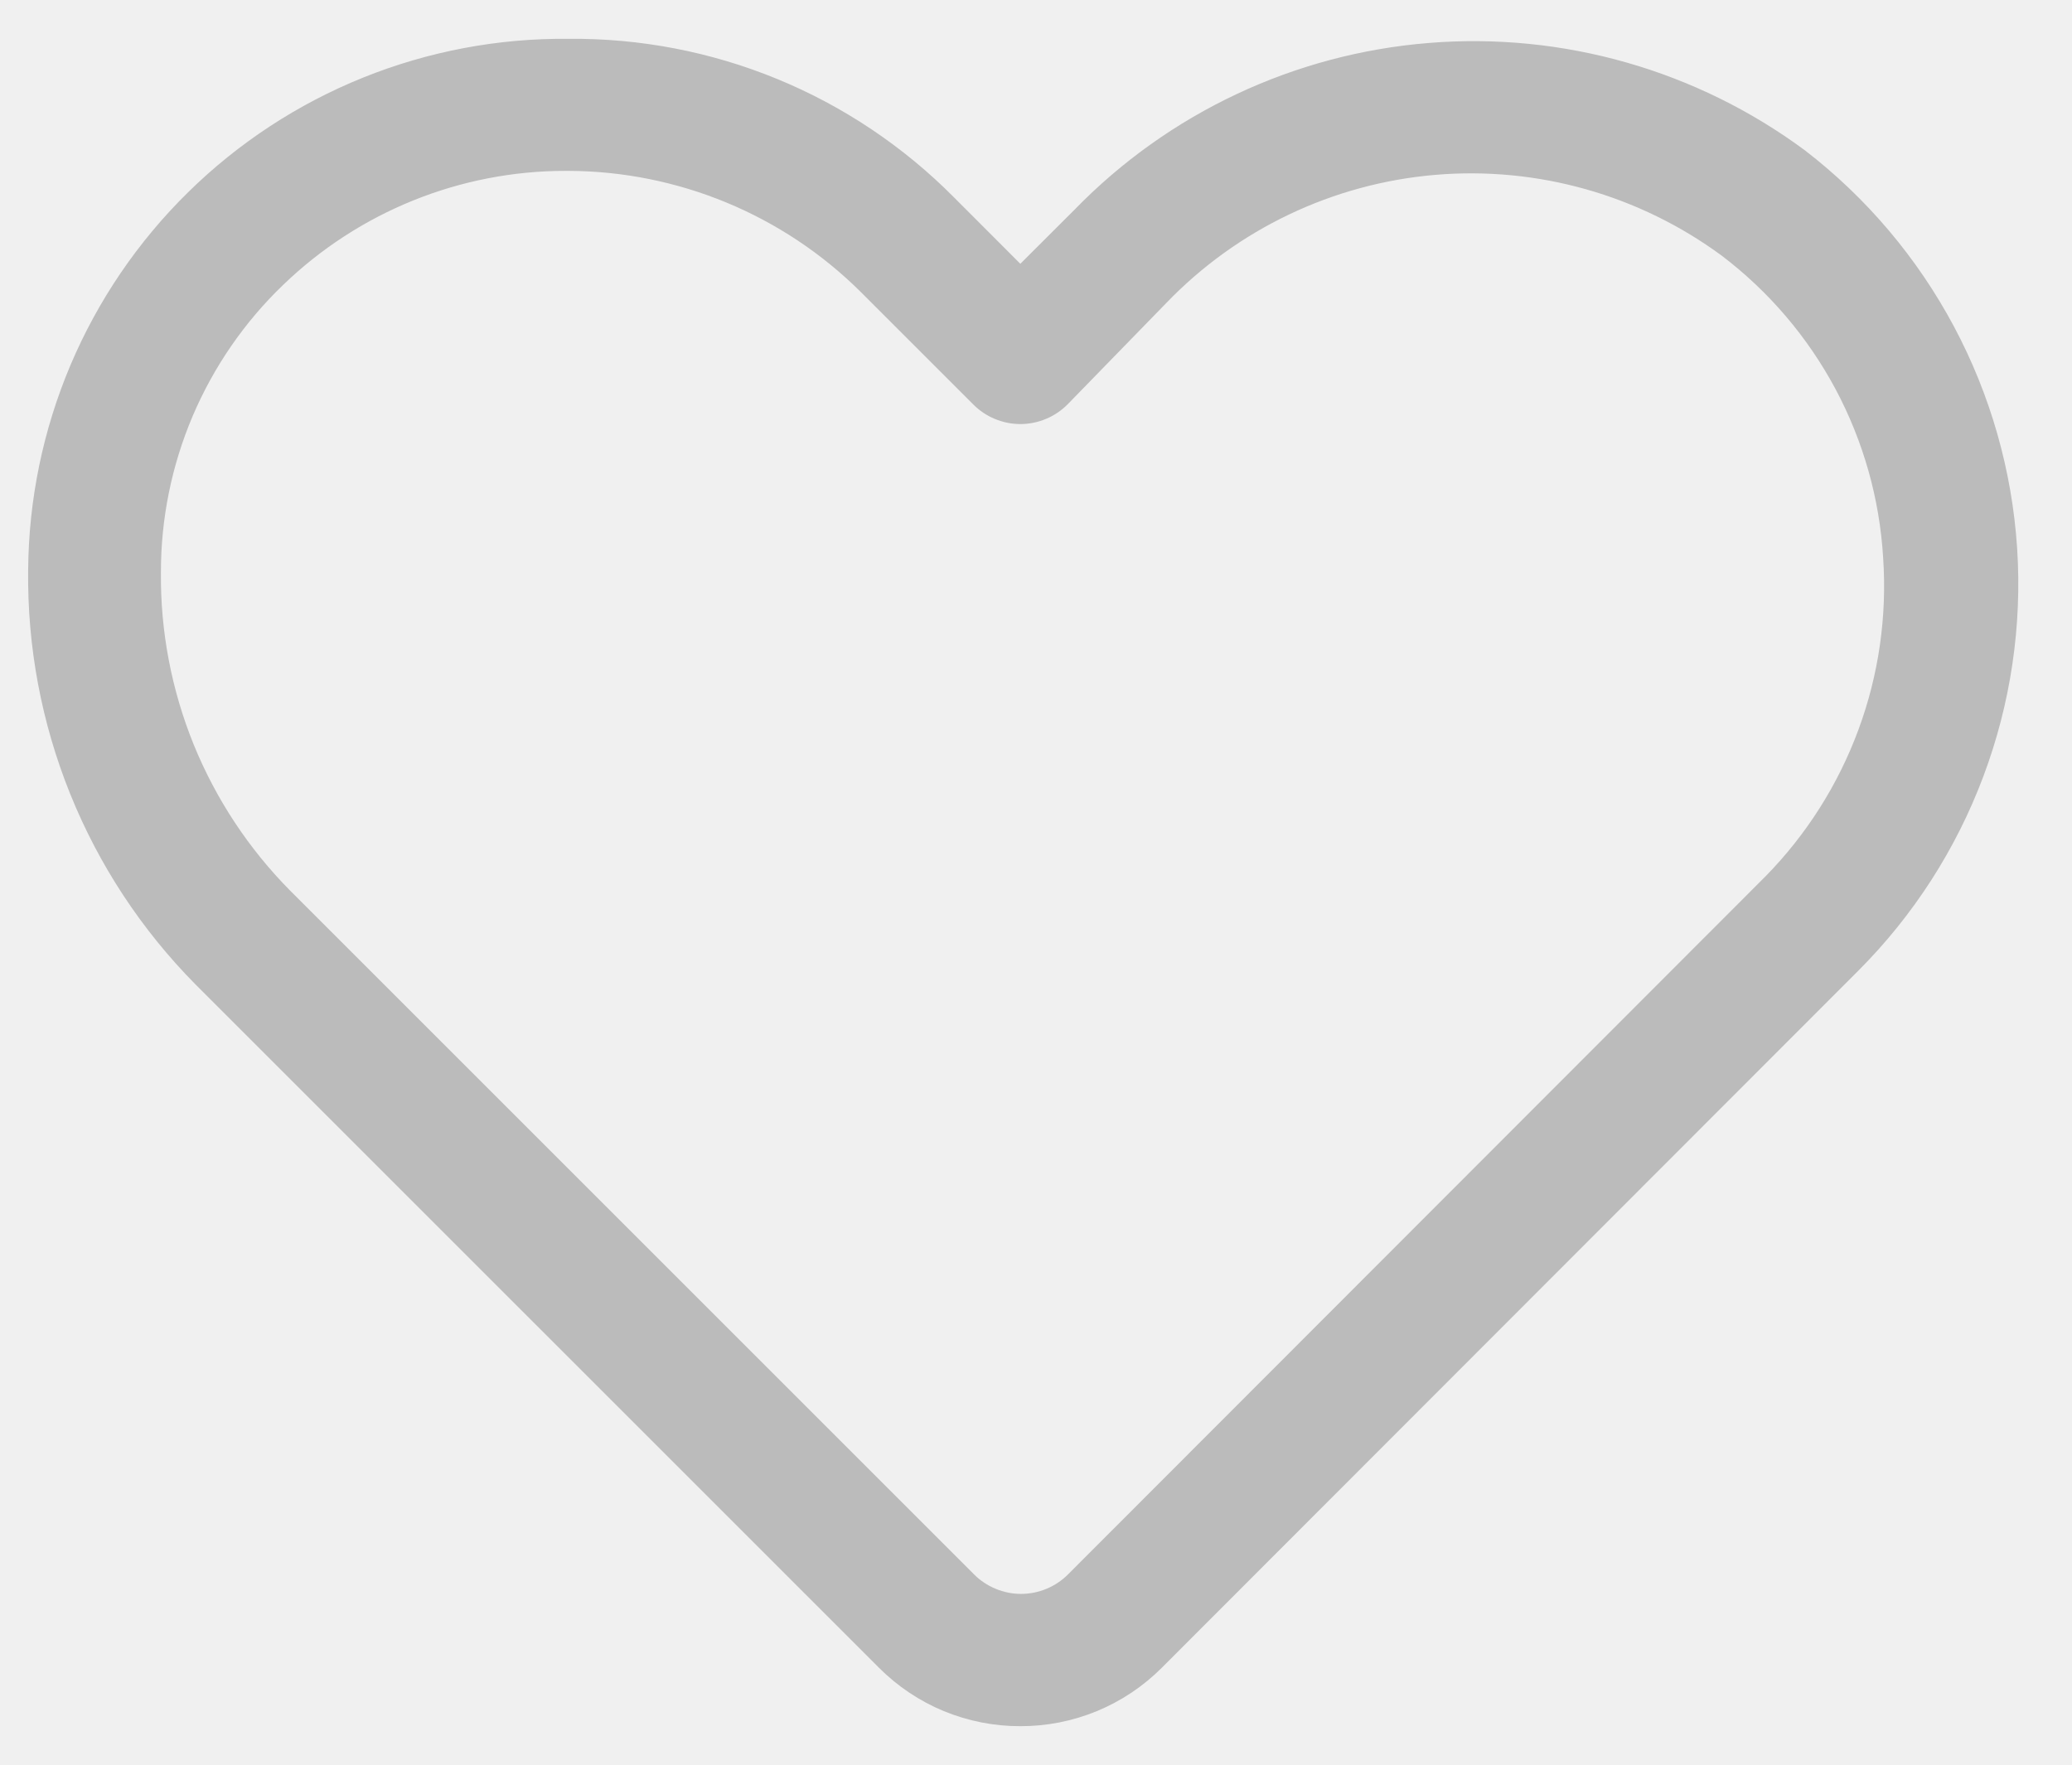
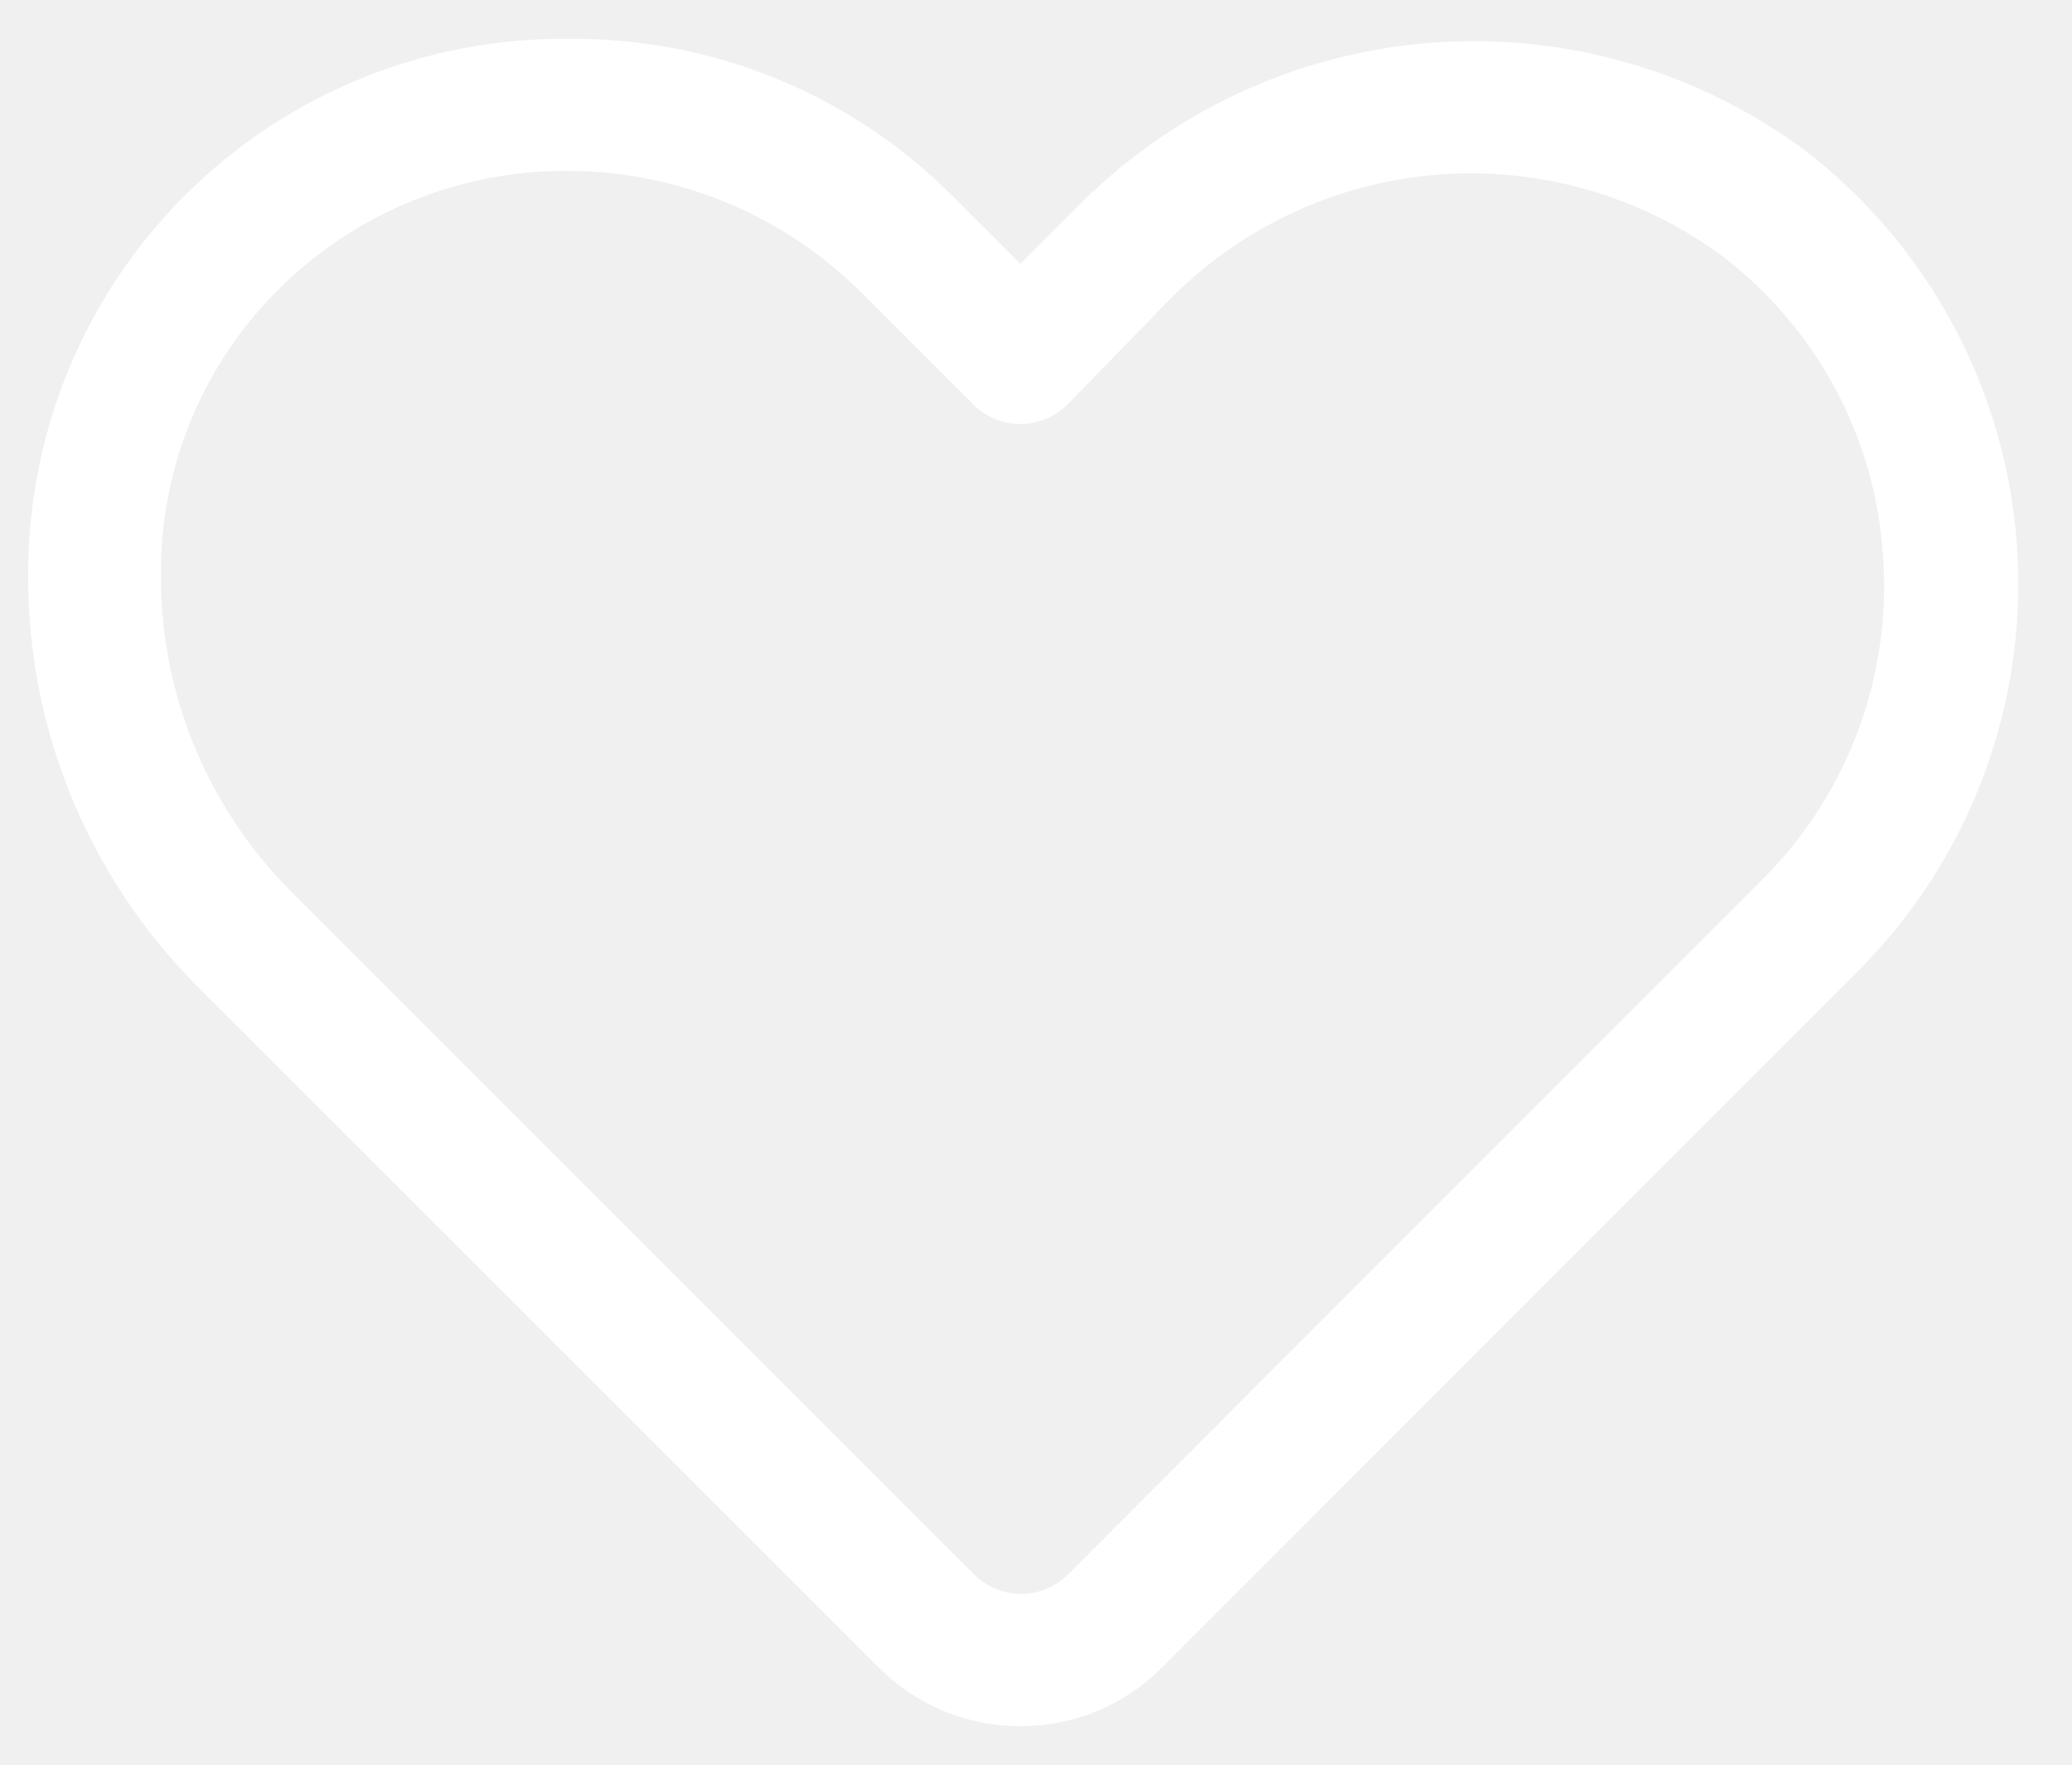
<svg xmlns="http://www.w3.org/2000/svg" width="27" height="23" viewBox="0 0 27 23" fill="none">
-   <path d="M13.296 22.498C12.954 22.499 12.616 22.432 12.299 22.302C11.983 22.171 11.696 21.979 11.454 21.737L2.547 12.83C1.843 12.118 1.288 11.274 0.914 10.346C0.54 9.418 0.354 8.425 0.367 7.425C0.374 6.508 0.562 5.601 0.919 4.757C1.277 3.913 1.798 3.147 2.452 2.505C3.106 1.862 3.88 1.355 4.73 1.012C5.581 0.669 6.49 0.497 7.407 0.506C8.34 0.497 9.266 0.675 10.129 1.03C10.992 1.385 11.775 1.91 12.432 2.573L13.296 3.438L14.006 2.729C15.23 1.472 16.869 0.701 18.618 0.56C20.367 0.418 22.108 0.915 23.519 1.959C24.322 2.577 24.984 3.36 25.461 4.254C25.938 5.148 26.219 6.134 26.285 7.145C26.351 8.157 26.201 9.17 25.845 10.119C25.489 11.068 24.935 11.93 24.219 12.648L15.139 21.737C14.897 21.979 14.61 22.171 14.293 22.302C13.977 22.432 13.639 22.499 13.296 22.498ZM7.372 2.227C5.998 2.226 4.677 2.759 3.688 3.715C3.184 4.199 2.784 4.781 2.51 5.424C2.237 6.068 2.096 6.76 2.097 7.459C2.089 8.228 2.235 8.991 2.524 9.704C2.814 10.416 3.242 11.064 3.783 11.61L12.691 20.518C12.771 20.599 12.867 20.663 12.973 20.707C13.078 20.751 13.191 20.774 13.305 20.774C13.419 20.774 13.532 20.751 13.638 20.707C13.743 20.663 13.839 20.599 13.919 20.518L23.008 11.42C23.542 10.875 23.954 10.224 24.218 9.508C24.482 8.793 24.591 8.03 24.539 7.269C24.493 6.5 24.281 5.751 23.919 5.072C23.556 4.393 23.051 3.8 22.438 3.334C21.362 2.541 20.035 2.166 18.703 2.279C17.371 2.392 16.126 2.985 15.199 3.948L13.911 5.271C13.83 5.352 13.734 5.417 13.629 5.46C13.524 5.504 13.411 5.527 13.296 5.527C13.182 5.527 13.069 5.504 12.964 5.46C12.858 5.417 12.763 5.352 12.682 5.271L11.212 3.801C10.2 2.797 8.833 2.232 7.407 2.227H7.372Z" fill="#BBBBBB" />
+   <path d="M13.296 22.498C12.954 22.499 12.616 22.432 12.299 22.302C11.983 22.171 11.696 21.979 11.454 21.737L2.547 12.83C1.843 12.118 1.288 11.274 0.914 10.346C0.54 9.418 0.354 8.425 0.367 7.425C0.374 6.508 0.562 5.601 0.919 4.757C1.277 3.913 1.798 3.147 2.452 2.505C3.106 1.862 3.88 1.355 4.73 1.012C5.581 0.669 6.49 0.497 7.407 0.506C8.34 0.497 9.266 0.675 10.129 1.03C10.992 1.385 11.775 1.91 12.432 2.573L13.296 3.438L14.006 2.729C15.23 1.472 16.869 0.701 18.618 0.56C20.367 0.418 22.108 0.915 23.519 1.959C24.322 2.577 24.984 3.36 25.461 4.254C25.938 5.148 26.219 6.134 26.285 7.145C26.351 8.157 26.201 9.17 25.845 10.119C25.489 11.068 24.935 11.93 24.219 12.648L15.139 21.737C14.897 21.979 14.61 22.171 14.293 22.302C13.977 22.432 13.639 22.499 13.296 22.498ZM7.372 2.227C5.998 2.226 4.677 2.759 3.688 3.715C3.184 4.199 2.784 4.781 2.51 5.424C2.237 6.068 2.096 6.76 2.097 7.459C2.089 8.228 2.235 8.991 2.524 9.704C2.814 10.416 3.242 11.064 3.783 11.61L12.691 20.518C12.771 20.599 12.867 20.663 12.973 20.707C13.078 20.751 13.191 20.774 13.305 20.774C13.419 20.774 13.532 20.751 13.638 20.707C13.743 20.663 13.839 20.599 13.919 20.518L23.008 11.42C23.542 10.875 23.954 10.224 24.218 9.508C24.482 8.793 24.591 8.03 24.539 7.269C24.493 6.5 24.281 5.751 23.919 5.072C23.556 4.393 23.051 3.8 22.438 3.334C21.362 2.541 20.035 2.166 18.703 2.279C17.371 2.392 16.126 2.985 15.199 3.948L13.911 5.271C13.83 5.352 13.734 5.417 13.629 5.46C13.524 5.504 13.411 5.527 13.296 5.527C13.182 5.527 13.069 5.504 12.964 5.46C12.858 5.417 12.763 5.352 12.682 5.271L11.212 3.801C10.2 2.797 8.833 2.232 7.407 2.227H7.372Z" fill="#FFFFFF" />
</svg>
